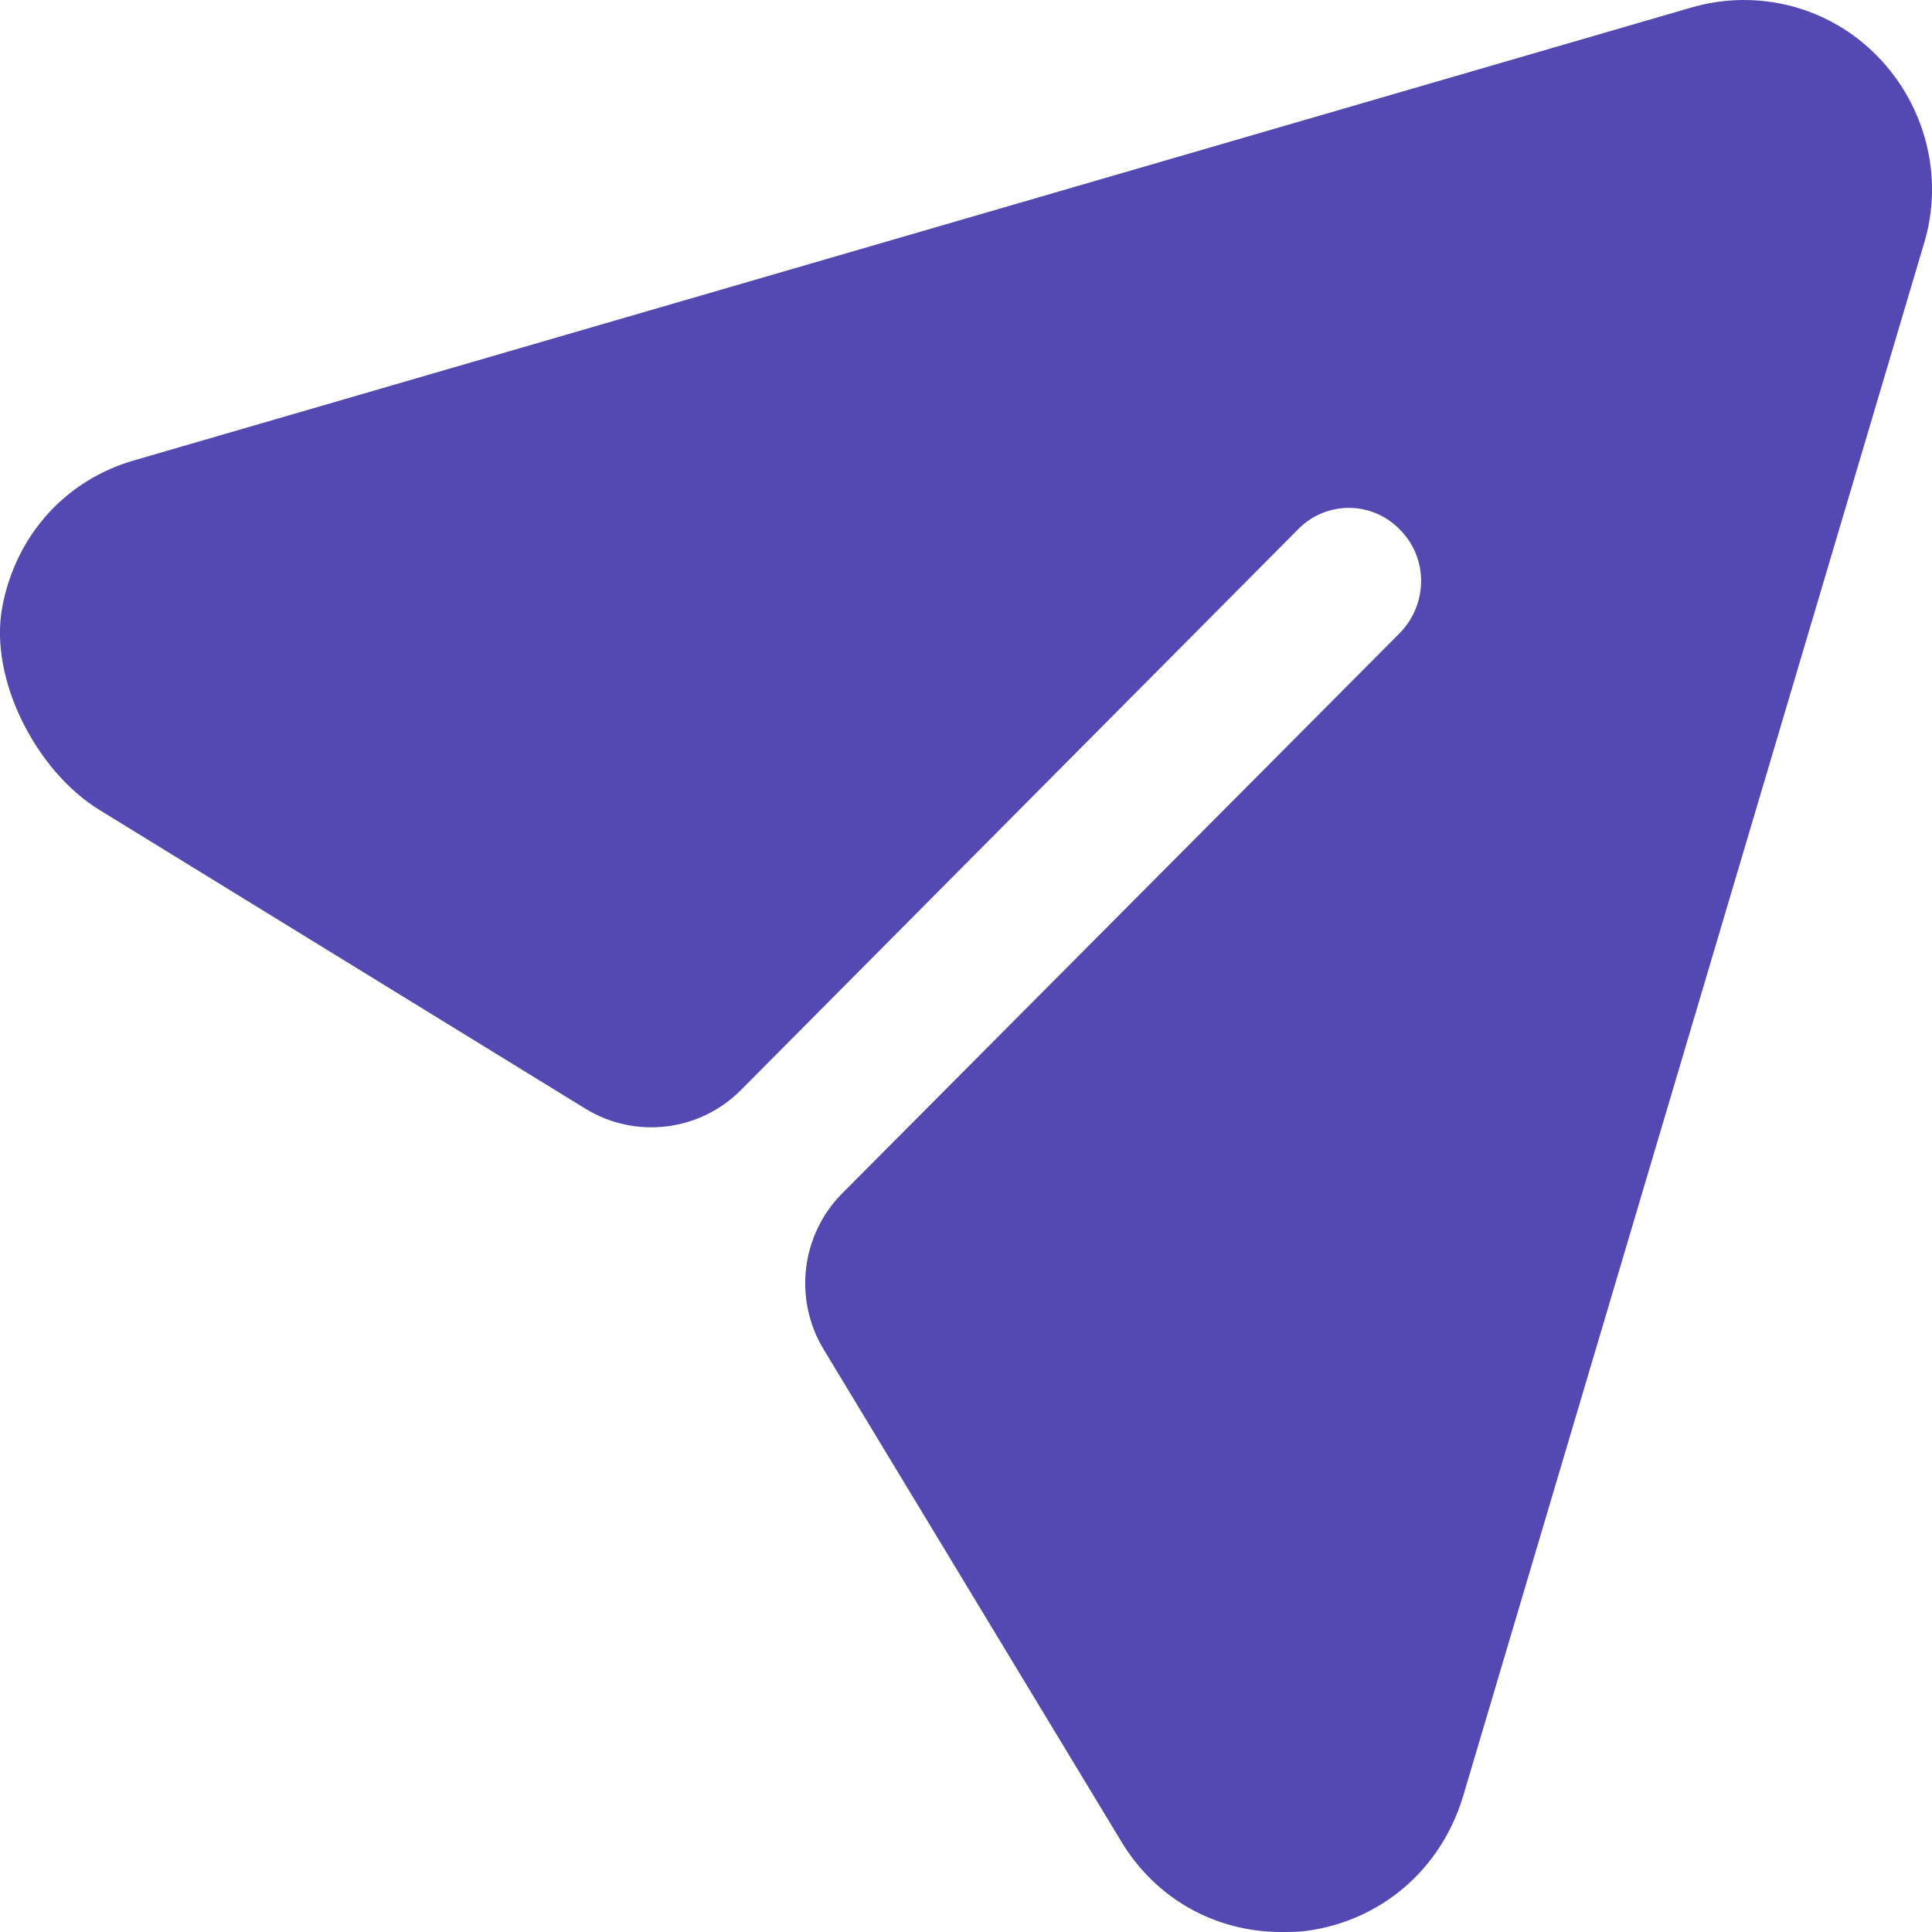
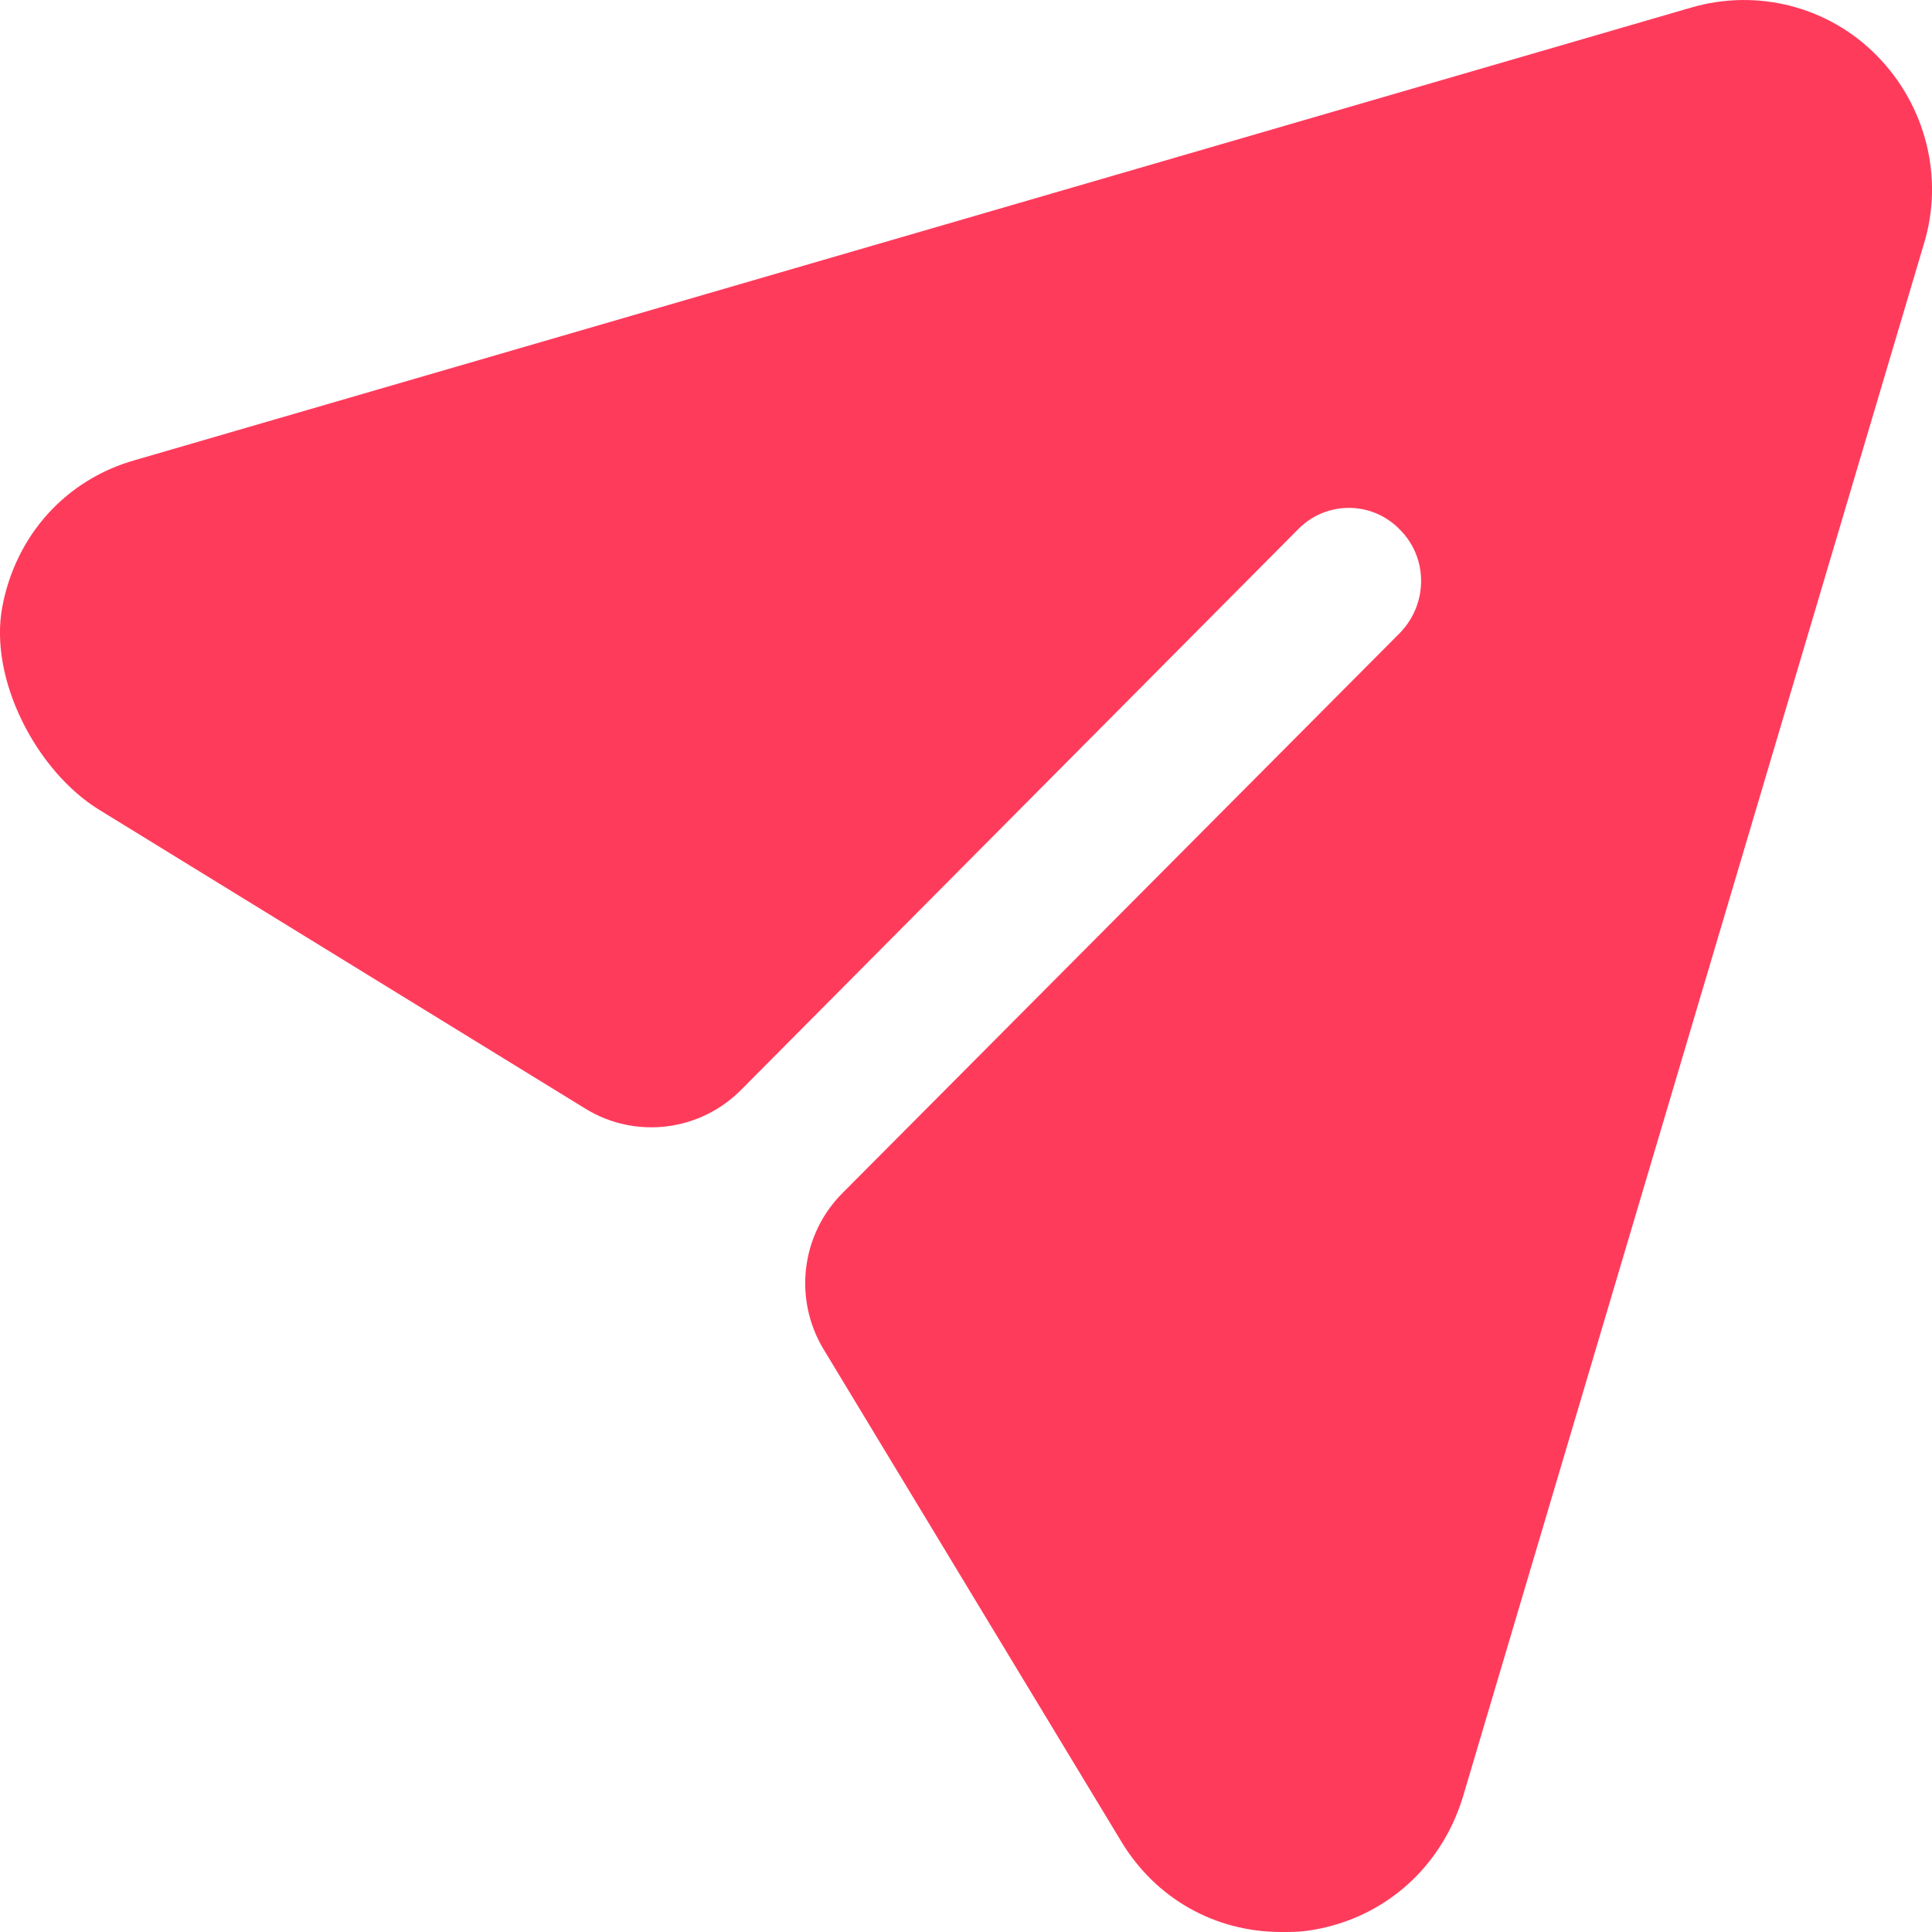
<svg xmlns="http://www.w3.org/2000/svg" width="20" height="20" viewBox="0 0 20 20" fill="none">
  <g id="Send">
-     <path id="Send_2" d="M19.435 0.582C18.935 0.069 18.195 -0.123 17.505 0.079L1.408 4.76C0.68 4.962 0.163 5.543 0.024 6.281C-0.118 7.032 0.379 7.985 1.027 8.383L6.06 11.477C6.576 11.794 7.242 11.714 7.67 11.284L13.433 5.484C13.723 5.182 14.203 5.182 14.493 5.484C14.784 5.776 14.784 6.249 14.493 6.551L8.72 12.352C8.292 12.781 8.212 13.451 8.527 13.97L11.602 19.054C11.962 19.658 12.583 20 13.263 20C13.343 20 13.433 20 13.513 19.99C14.293 19.889 14.914 19.356 15.144 18.601L19.916 2.525C20.126 1.84 19.936 1.095 19.435 0.582Z" fill="#5448B2" />
+     <path id="Send_2" d="M19.435 0.582C18.935 0.069 18.195 -0.123 17.505 0.079L1.408 4.76C0.68 4.962 0.163 5.543 0.024 6.281C-0.118 7.032 0.379 7.985 1.027 8.383L6.06 11.477C6.576 11.794 7.242 11.714 7.67 11.284L13.433 5.484C13.723 5.182 14.203 5.182 14.493 5.484C14.784 5.776 14.784 6.249 14.493 6.551L8.72 12.352C8.292 12.781 8.212 13.451 8.527 13.97L11.602 19.054C11.962 19.658 12.583 20 13.263 20C13.343 20 13.433 20 13.513 19.99C14.293 19.889 14.914 19.356 15.144 18.601L19.916 2.525C20.126 1.84 19.936 1.095 19.435 0.582Z" fill="rgb(255, 59, 92)" />
  </g>
</svg>
